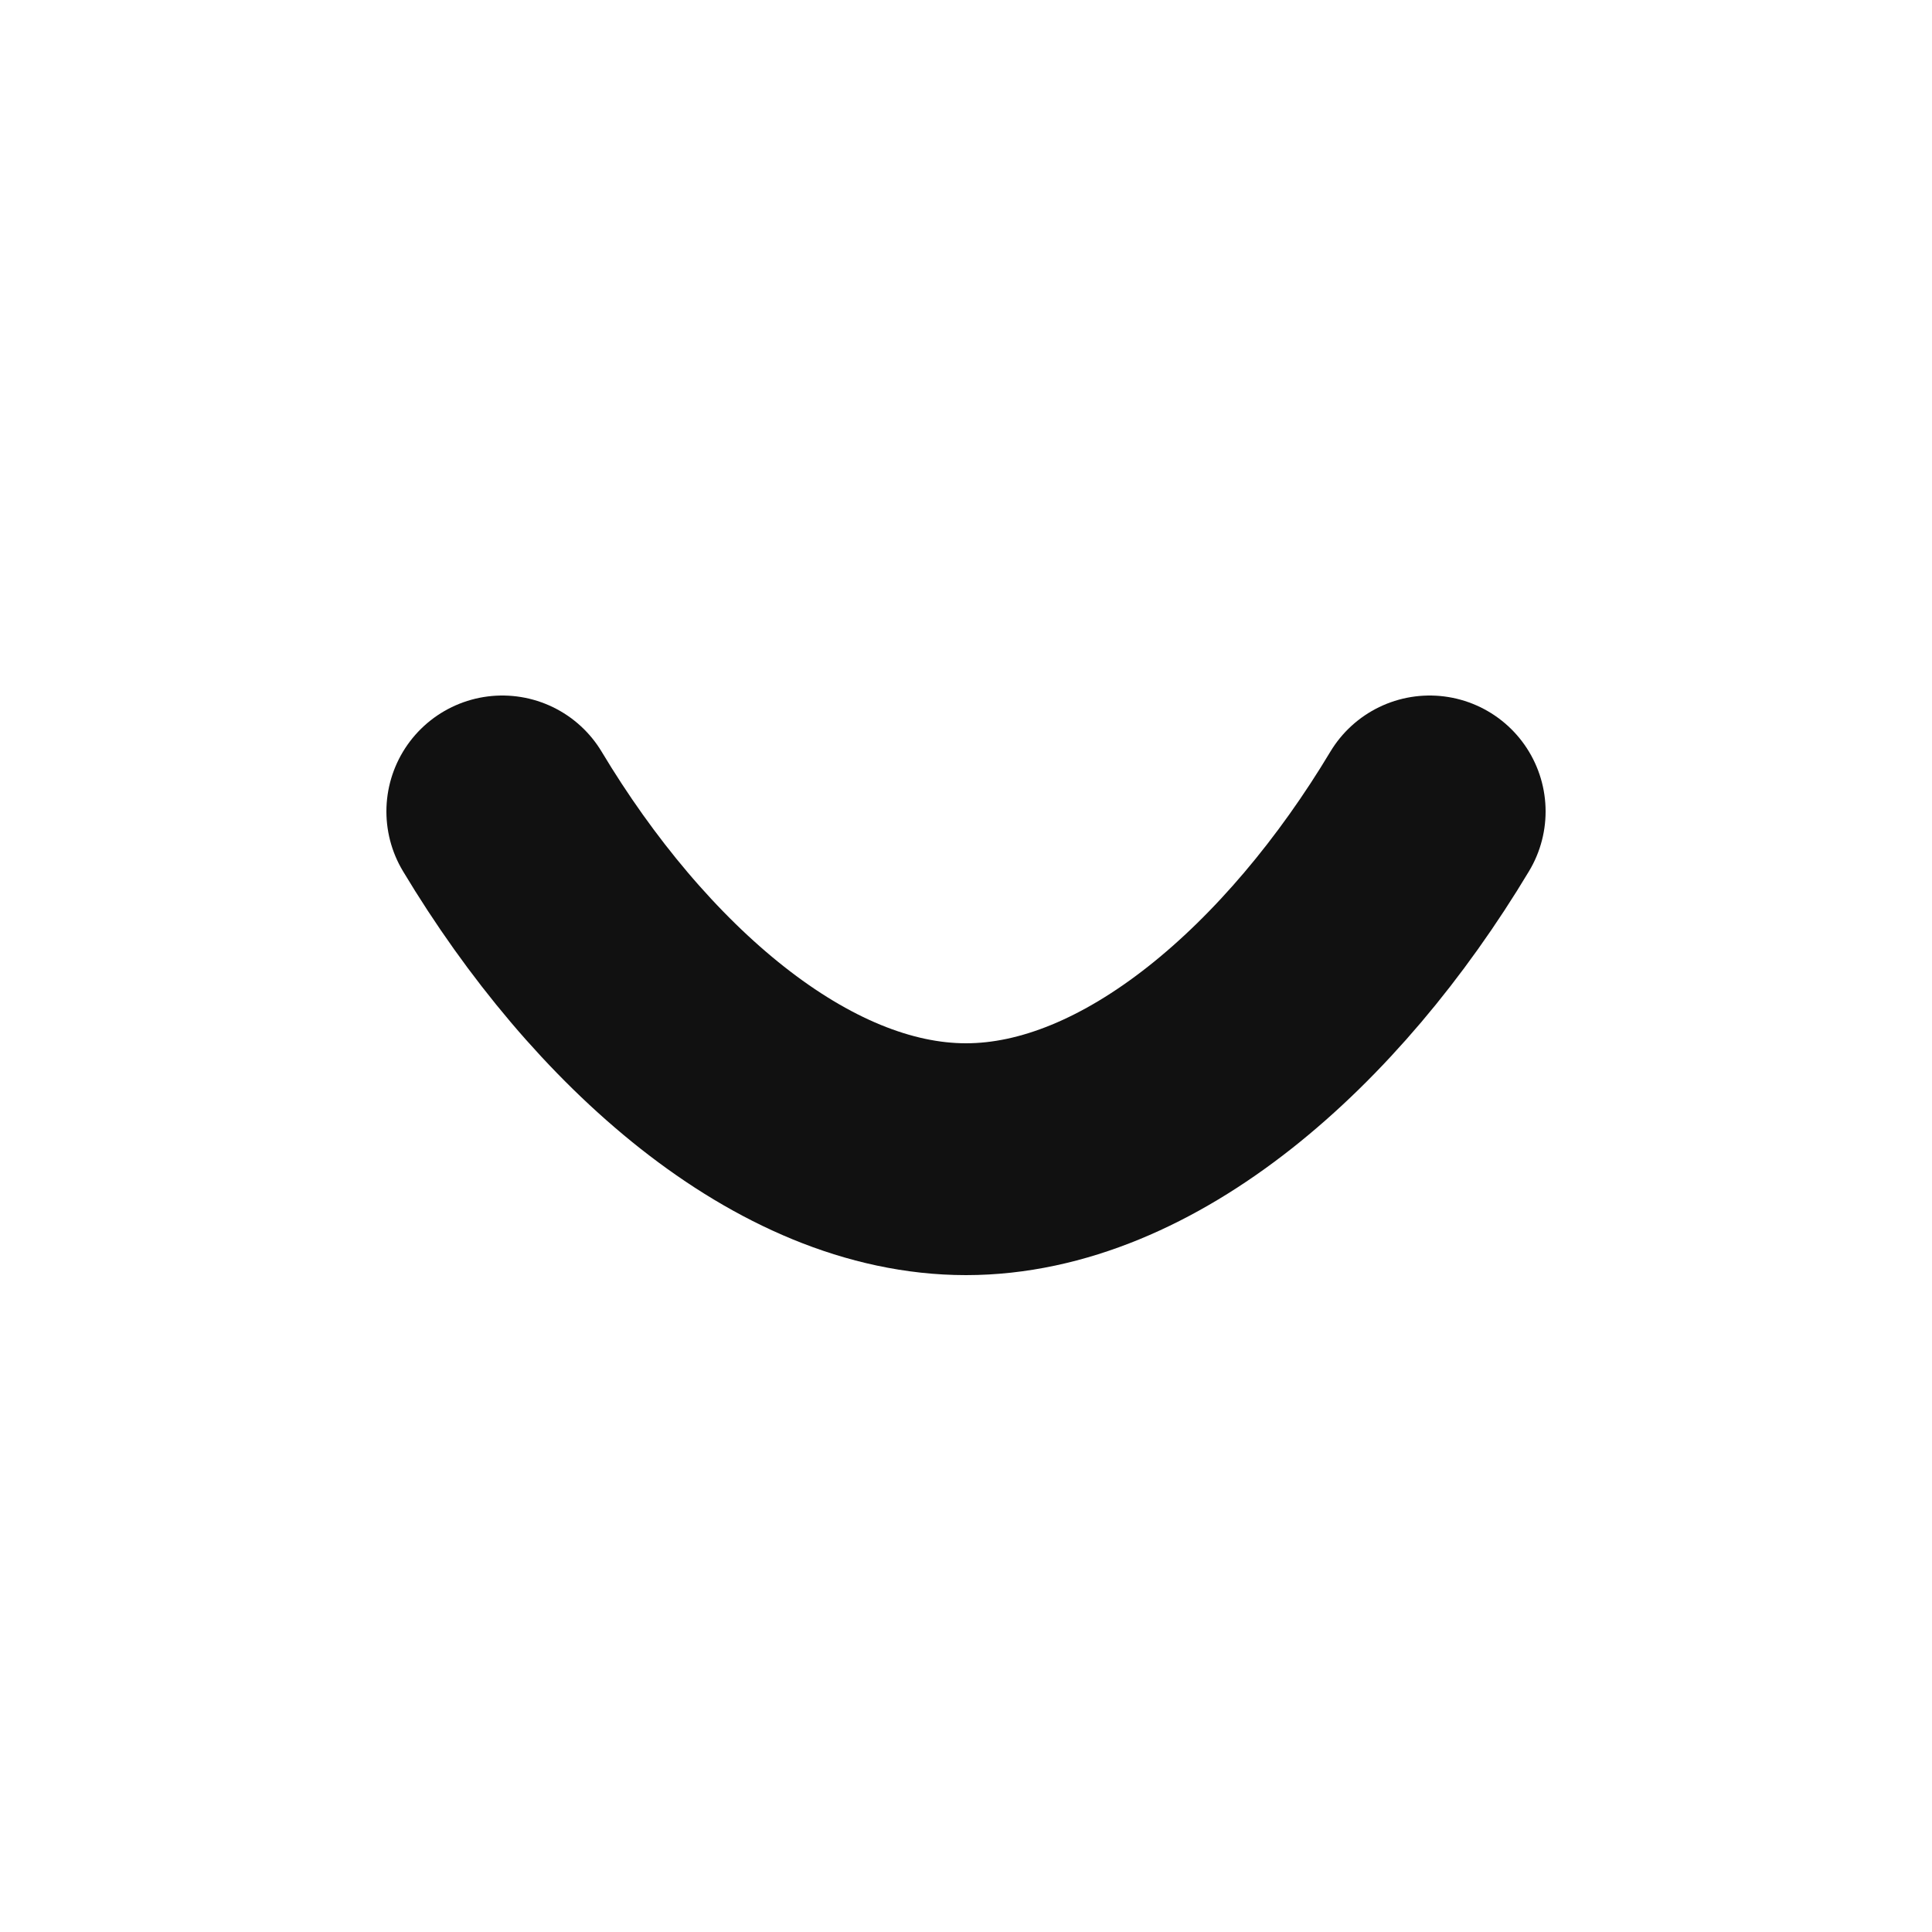
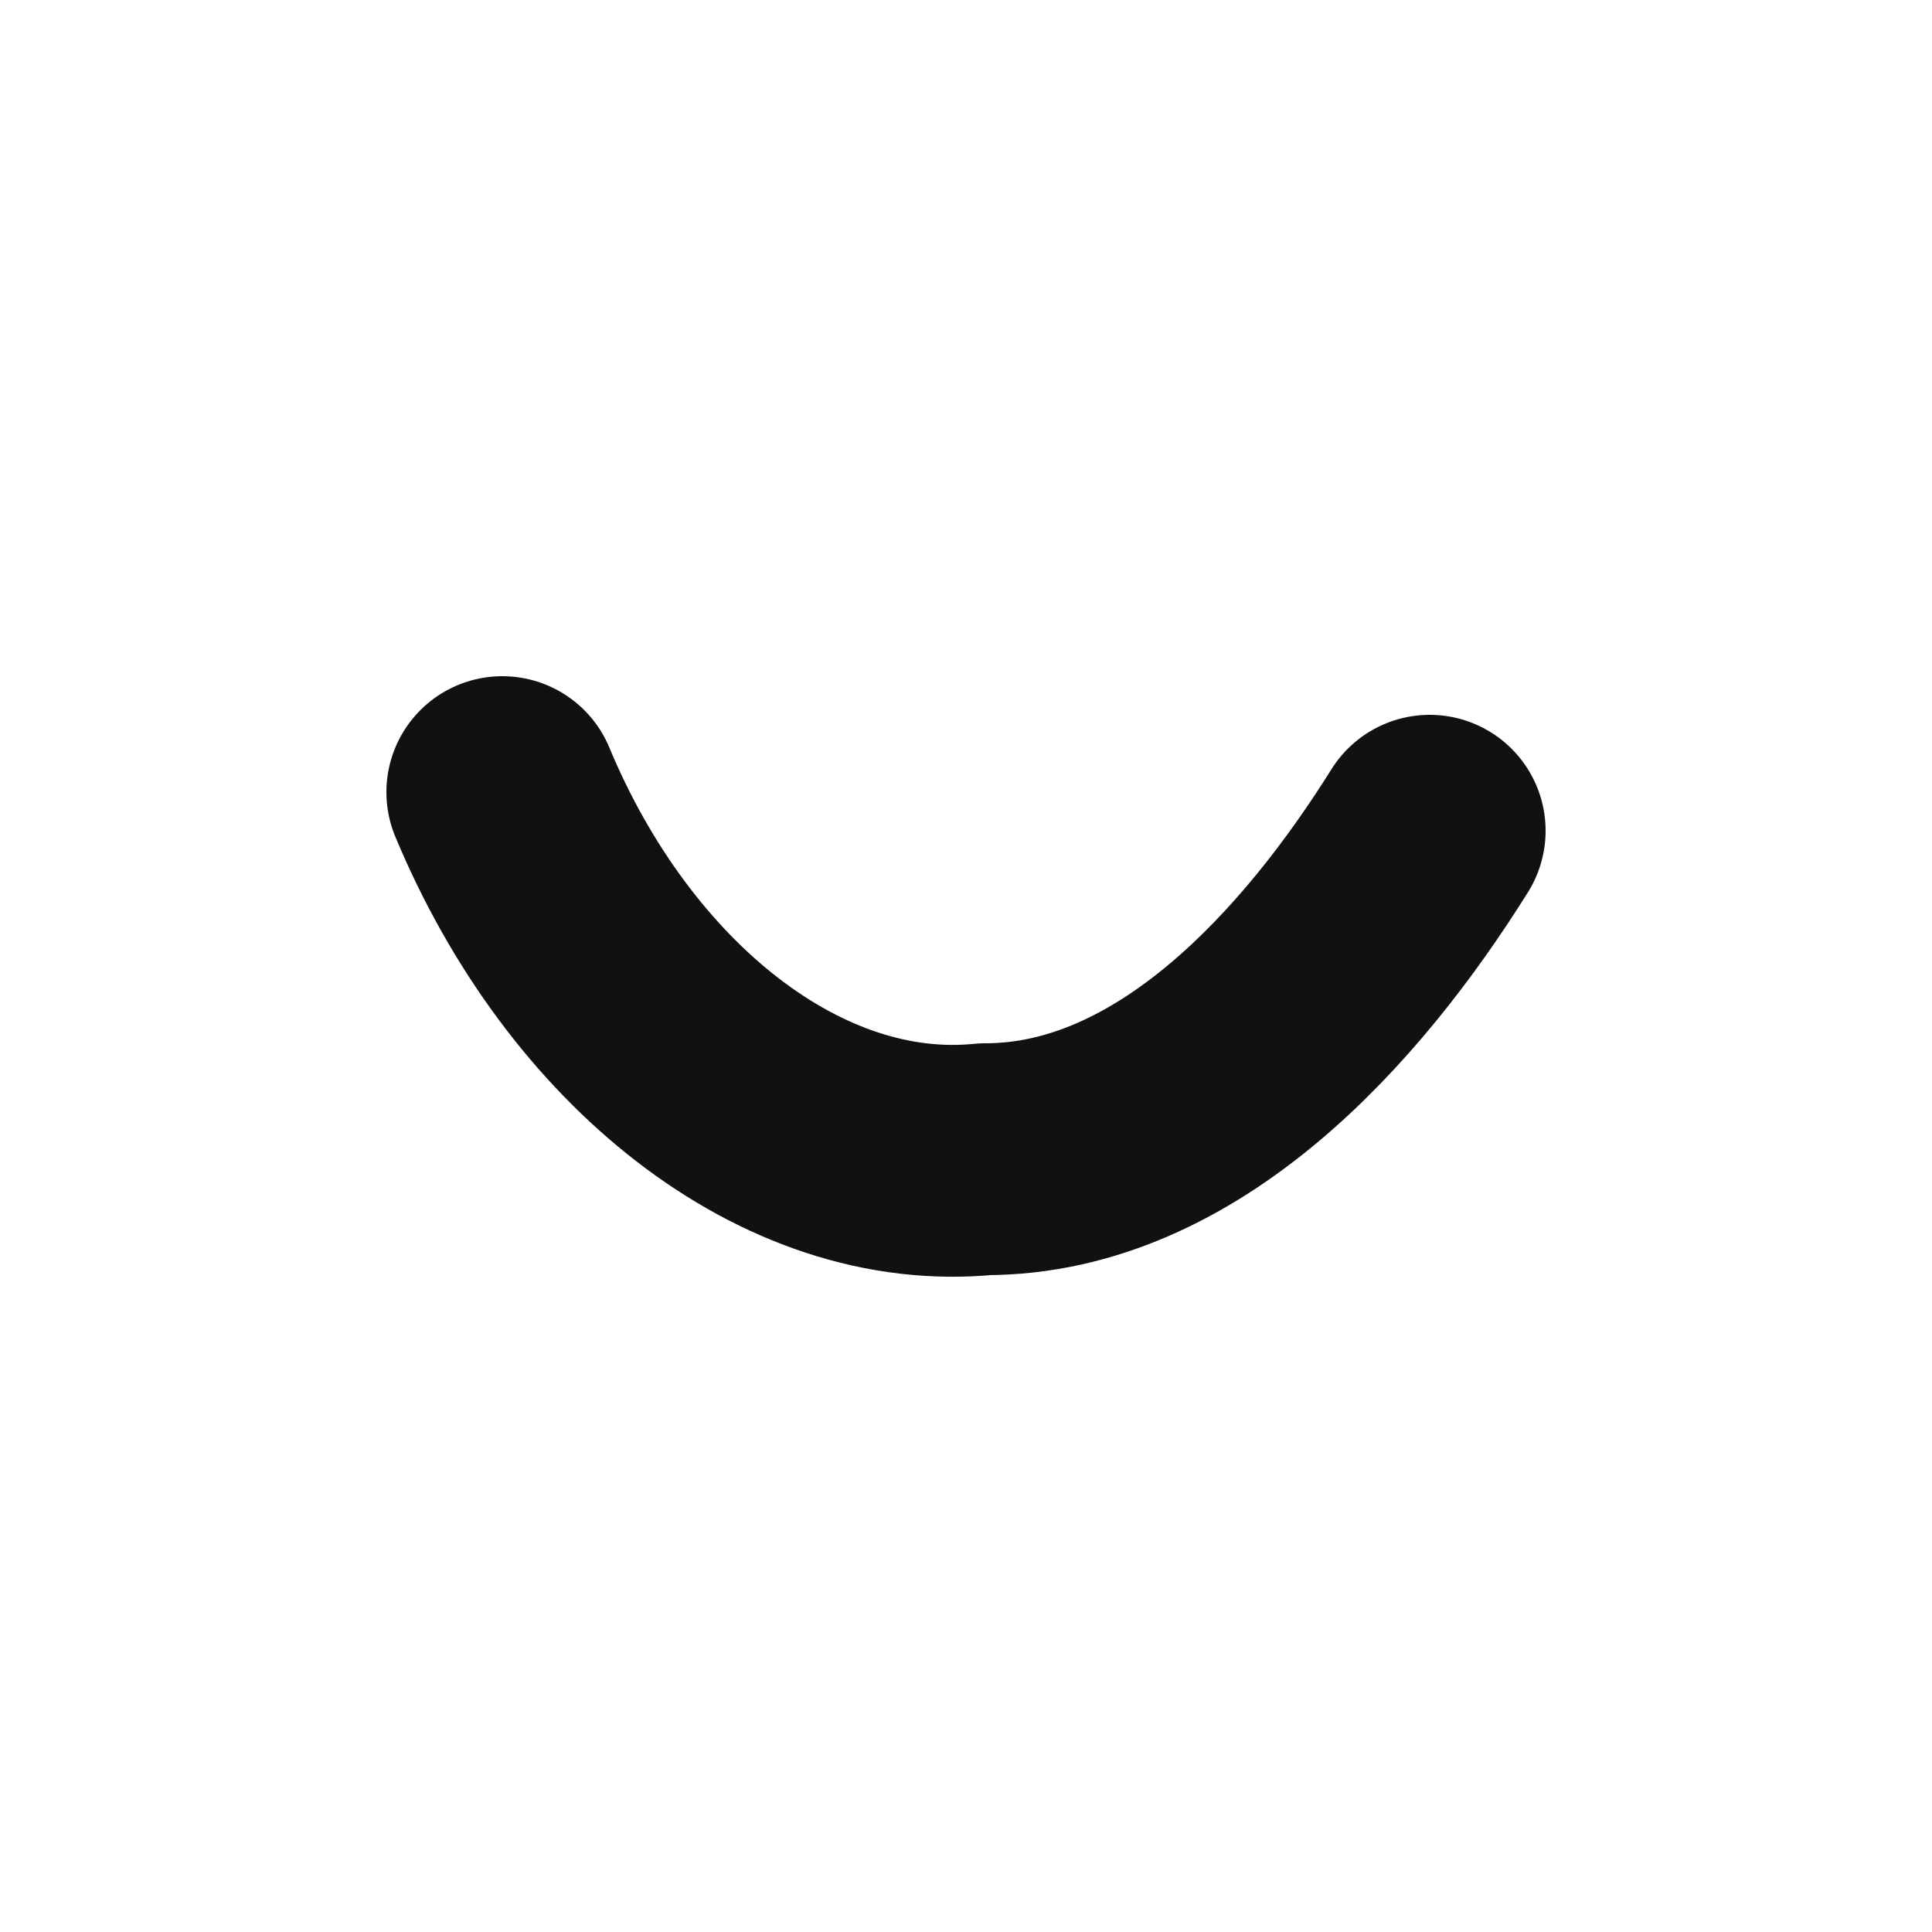
<svg xmlns="http://www.w3.org/2000/svg" viewBox="-50 -50 100 100">
-   <path d="M -24 -8 C -18 2 -9 10 0 10 C 9 10 18 2 24 -8" fill="none" stroke="#111111" stroke-width="12" stroke-linecap="round" stroke-linejoin="round" />
+   <path d="M -24 -9 C -19 3 -9 11 1 10 C 11 10 19 1 24 -7" fill="none" stroke="#111111" stroke-width="12" stroke-linecap="round" stroke-linejoin="round" />
</svg>
